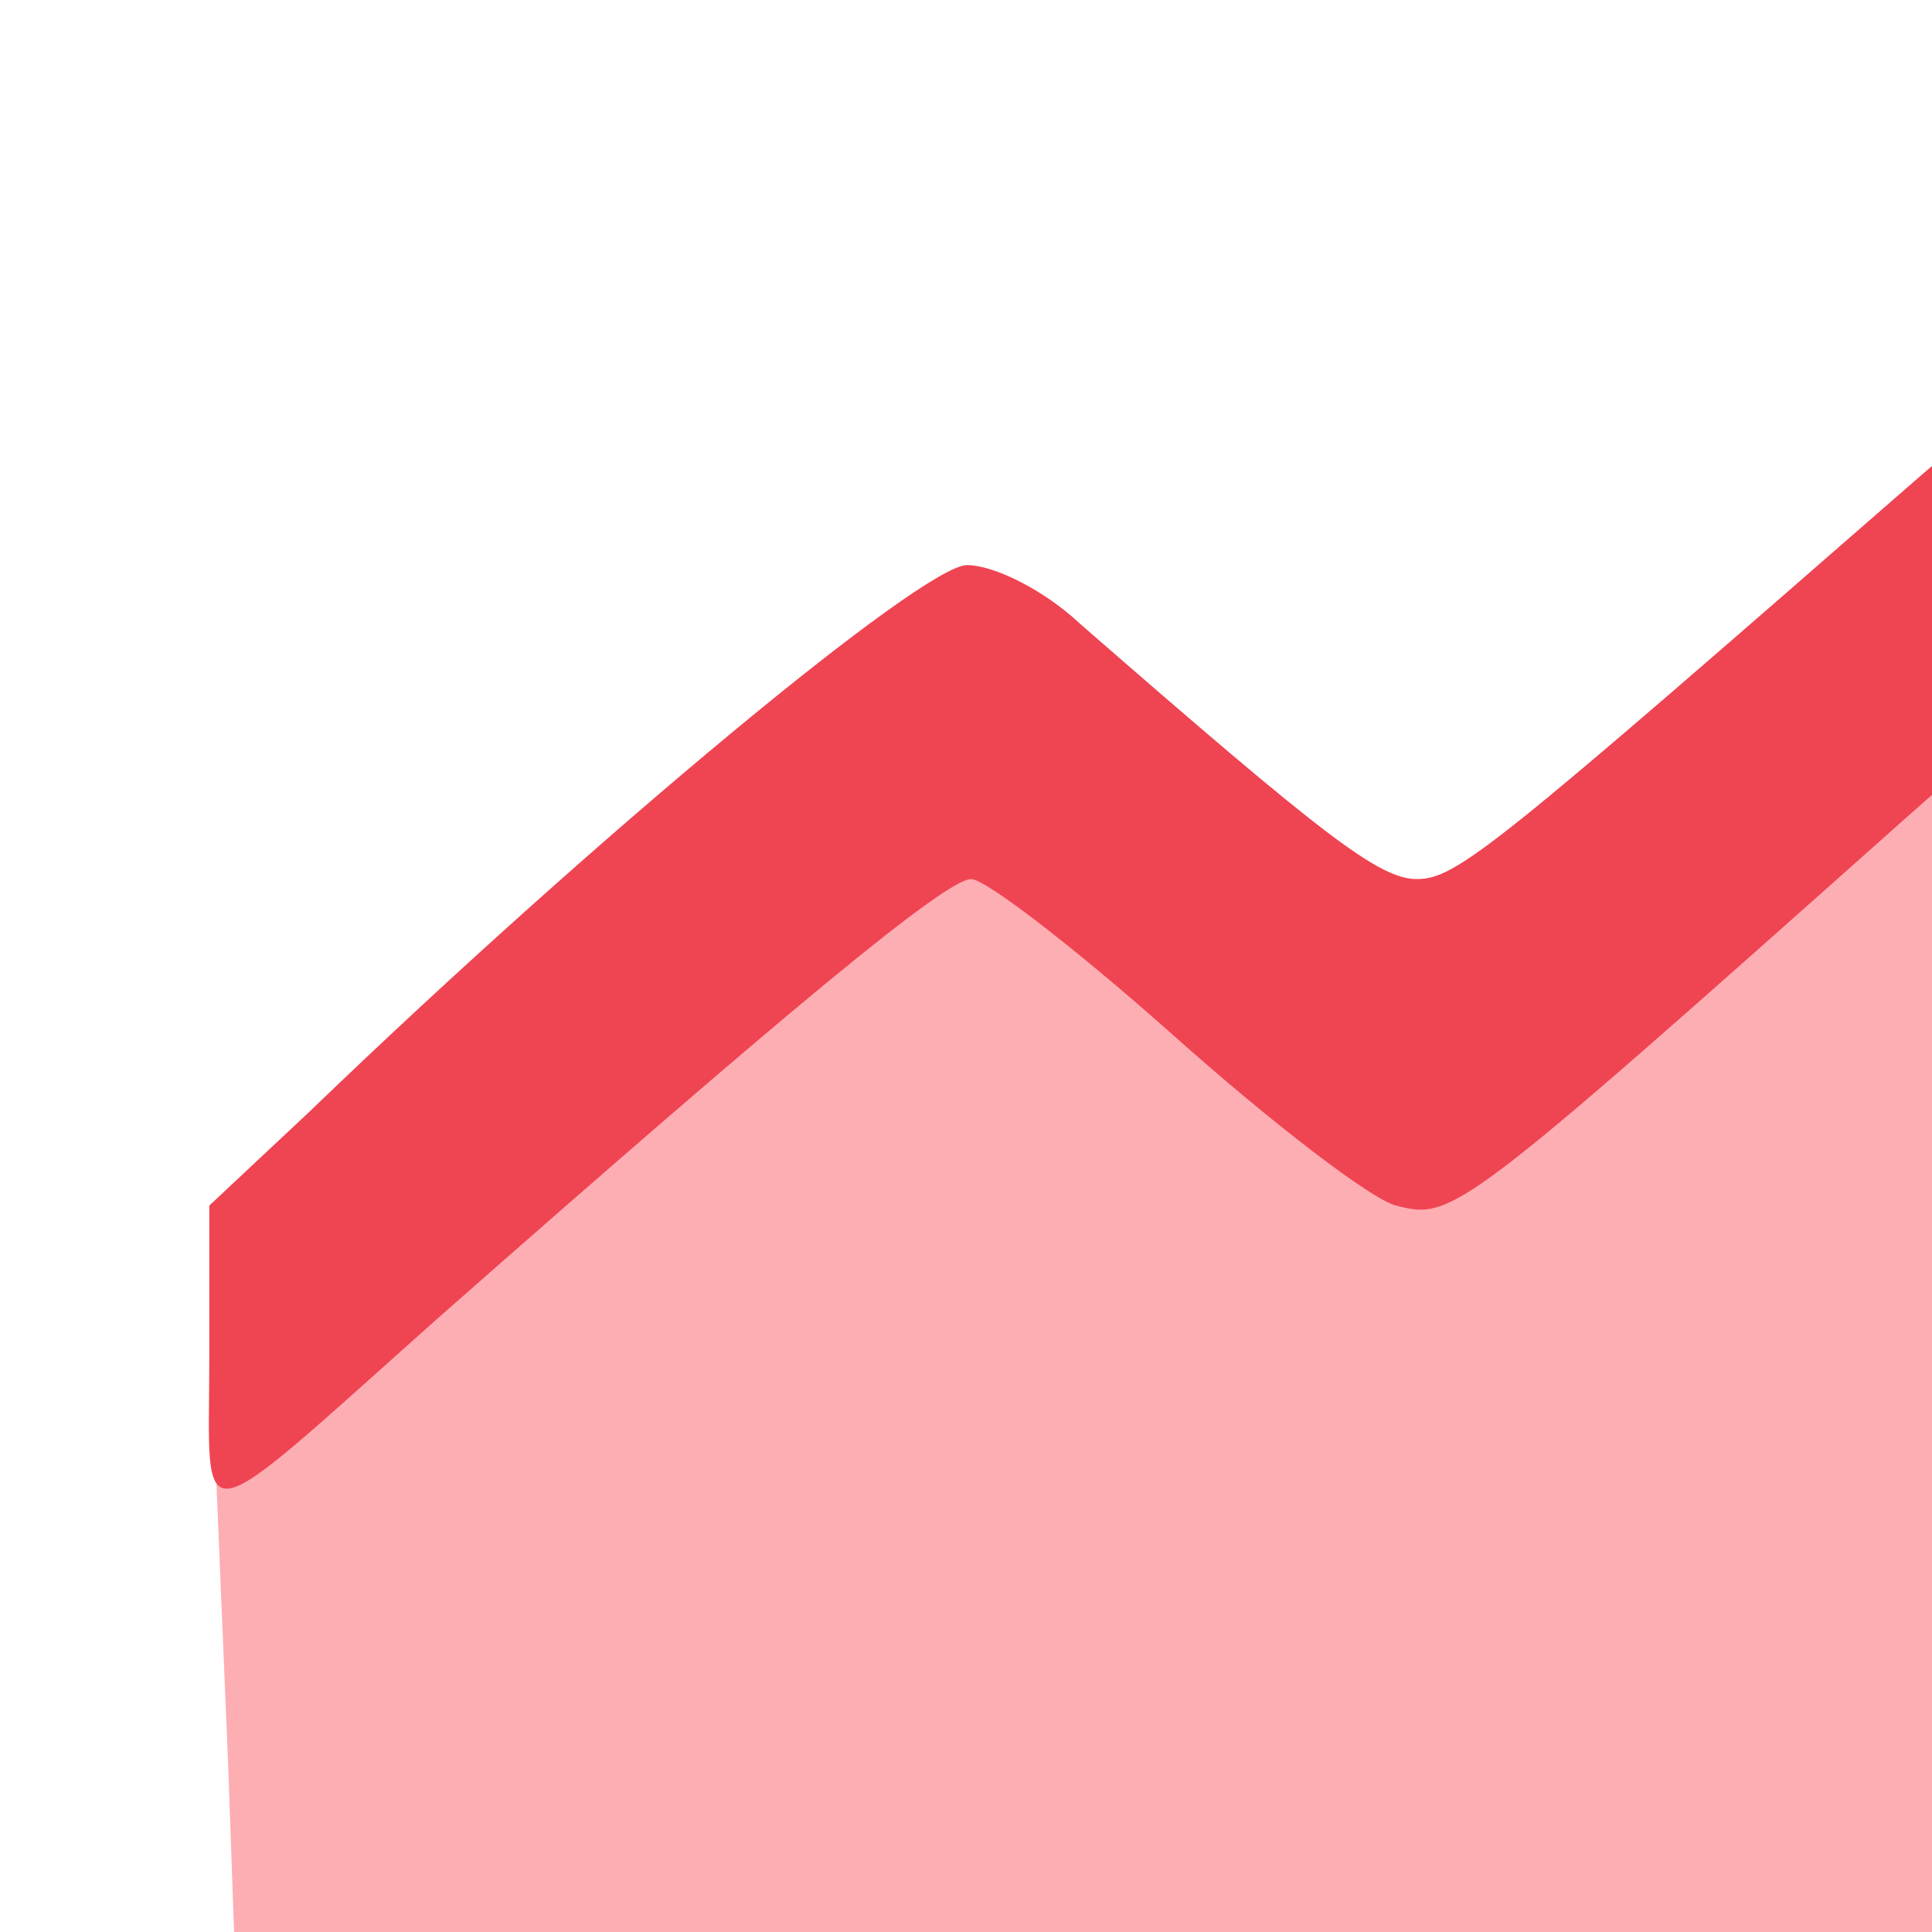
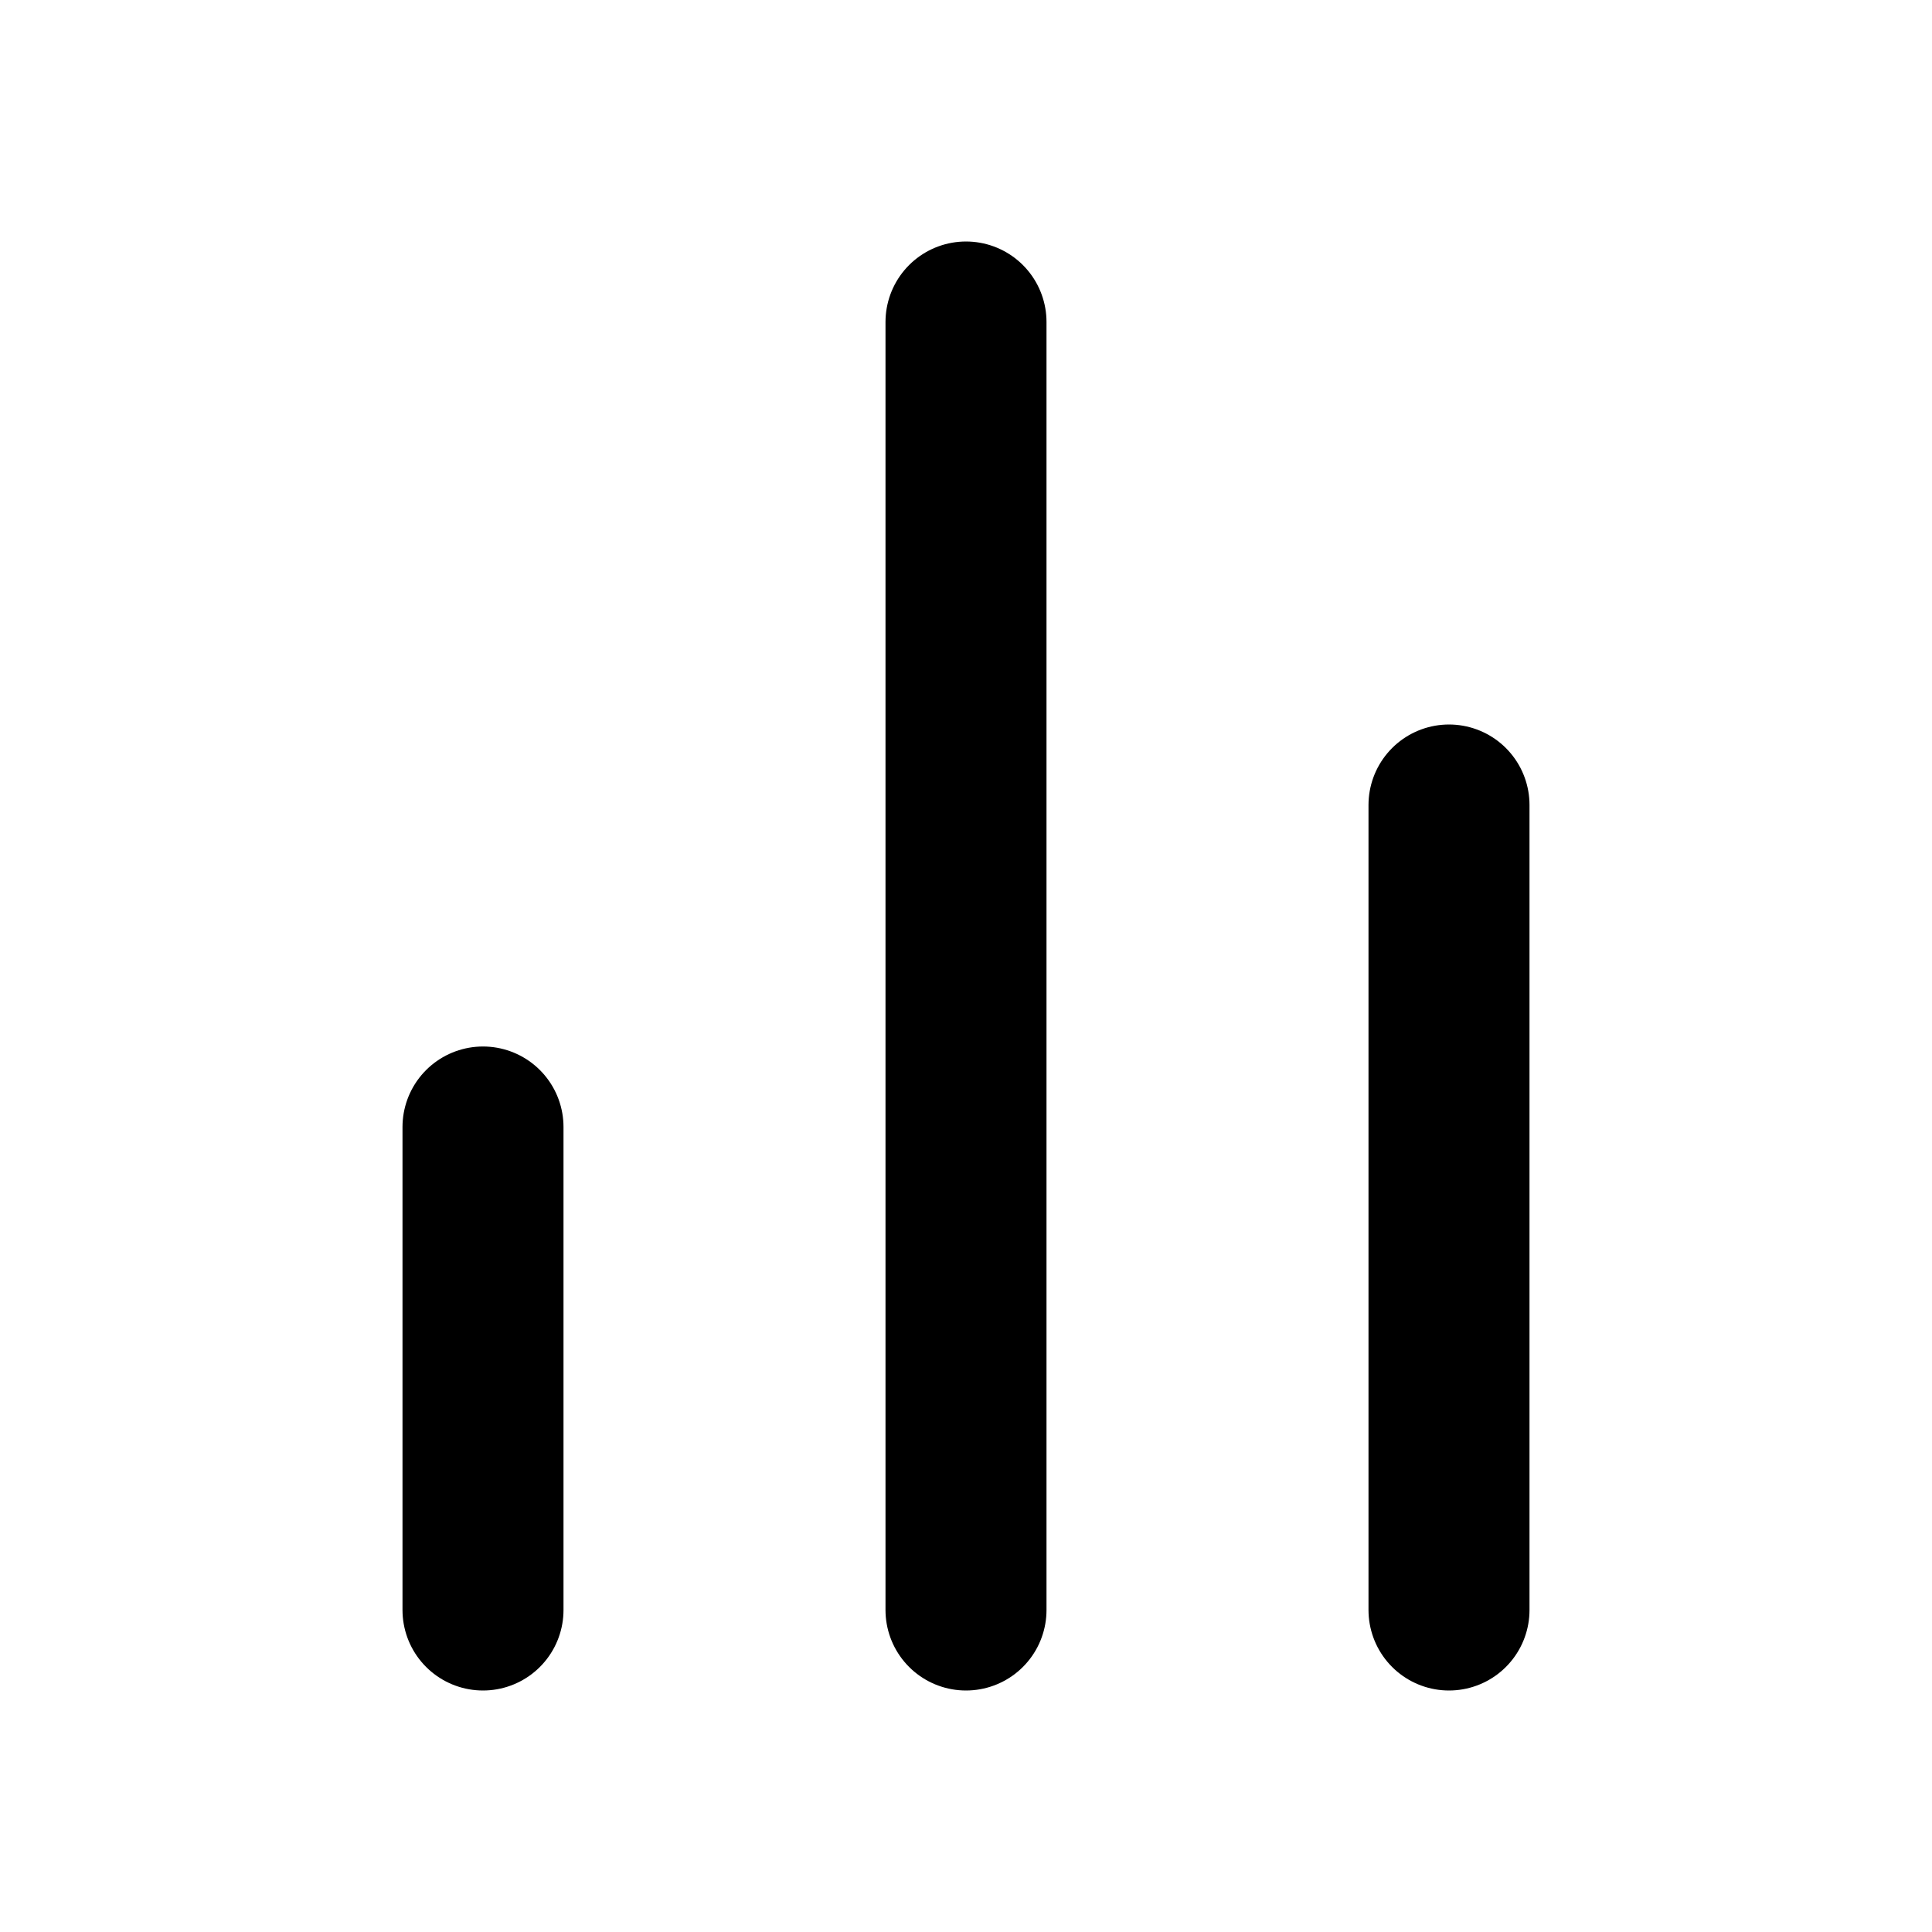
- <svg xmlns="http://www.w3.org/2000/svg" class="img-fluid" id="outputsvg" style="transform: matrix(1.3, 0, 0, 1.3, 0, 0); transform-origin: 50% 50%; cursor: move; transition: transform 200ms ease-in-out 0s;" width="120" height="120" viewBox="0 0 1200 1200">
-   <g id="led6HDXxLpKB3rJBInqSAJ" fill="rgb(253,174,179)" style="transform: none; transform-origin: 50% 50%;">
-     <g style="transform: none;">
-       <path id="ppWkGCoaW" d="M143 1036 l-28 -24 -6 -169 -7 -168 52 -49 c28 -26 100 -90 159 -142 100 -87 111 -94 151 -94 39 0 50 6 127 74 72 64 86 72 101 62 9 -7 91 -78 182 -159 129 -115 171 -147 193 -147 l28 0 -5 396 -5 396 -28 24 -28 24 -429 0 -429 0 -28 -24z" />
-     </g>
-   </g>
-   <g id="l1PReg5IXY9KUxbReAvzebZ" fill="rgb(239,68,82)" style="transform: none; transform-origin: 50% 50%;">
-     <g style="transform: none;">
-       <path id="pRauFKI19" d="M100 649 l0 -73 48 -45 c137 -132 293 -261 314 -261 13 0 37 12 54 28 117 102 143 122 161 122 19 0 37 -15 241 -193 109 -94 139 -106 167 -64 8 13 13 35 11 48 -3 13 -5 27 -5 32 -1 4 -6 7 -11 7 -6 0 -84 65 -173 144 -210 187 -213 189 -240 182 -12 -3 -60 -40 -106 -81 -46 -41 -90 -75 -97 -75 -12 0 -87 62 -255 210 -119 106 -109 104 -109 19z" />
-     </g>
-   </g>
+ <svg xmlns="http://www.w3.org/2000/svg" viewBox="0 0 24 24" fill="none" stroke="currentColor" stroke-width="2" stroke-linecap="round" stroke-linejoin="round">
+   <line x1="18" y1="20" x2="18" y2="10" />
+   <line x1="12" y1="20" x2="12" y2="4" />
+   <line x1="6" y1="20" x2="6" y2="14" />
</svg>
